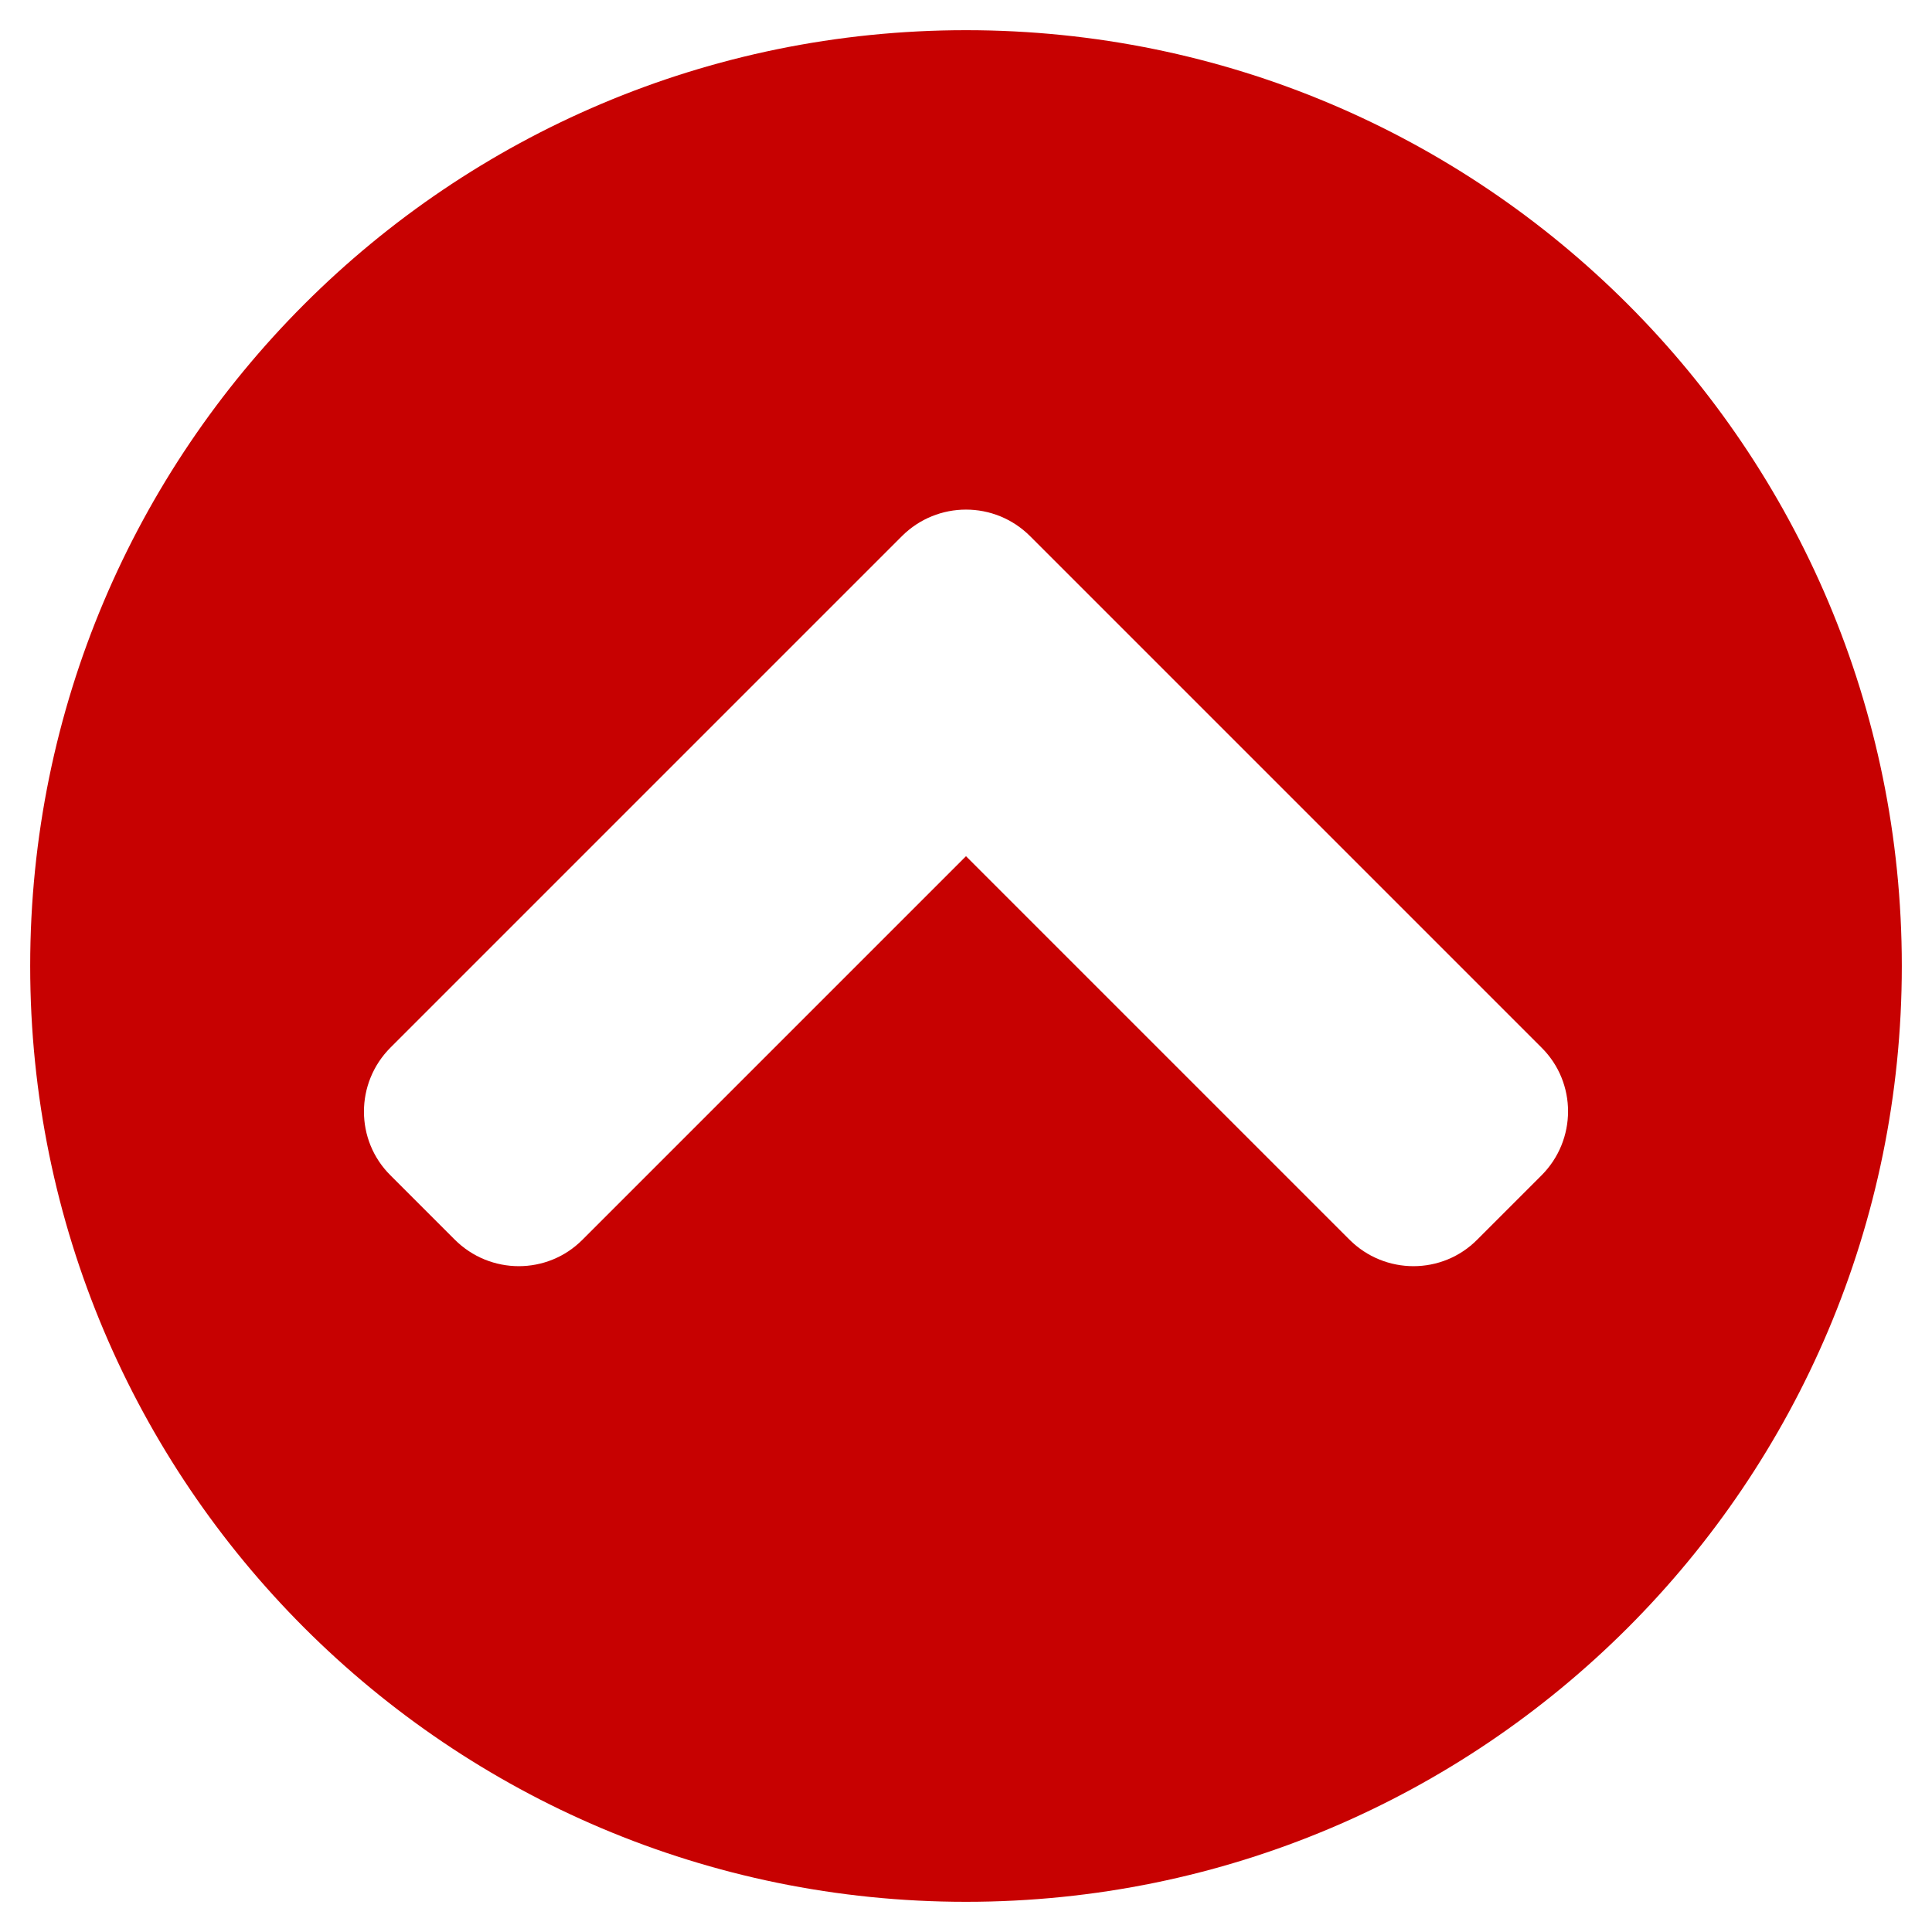
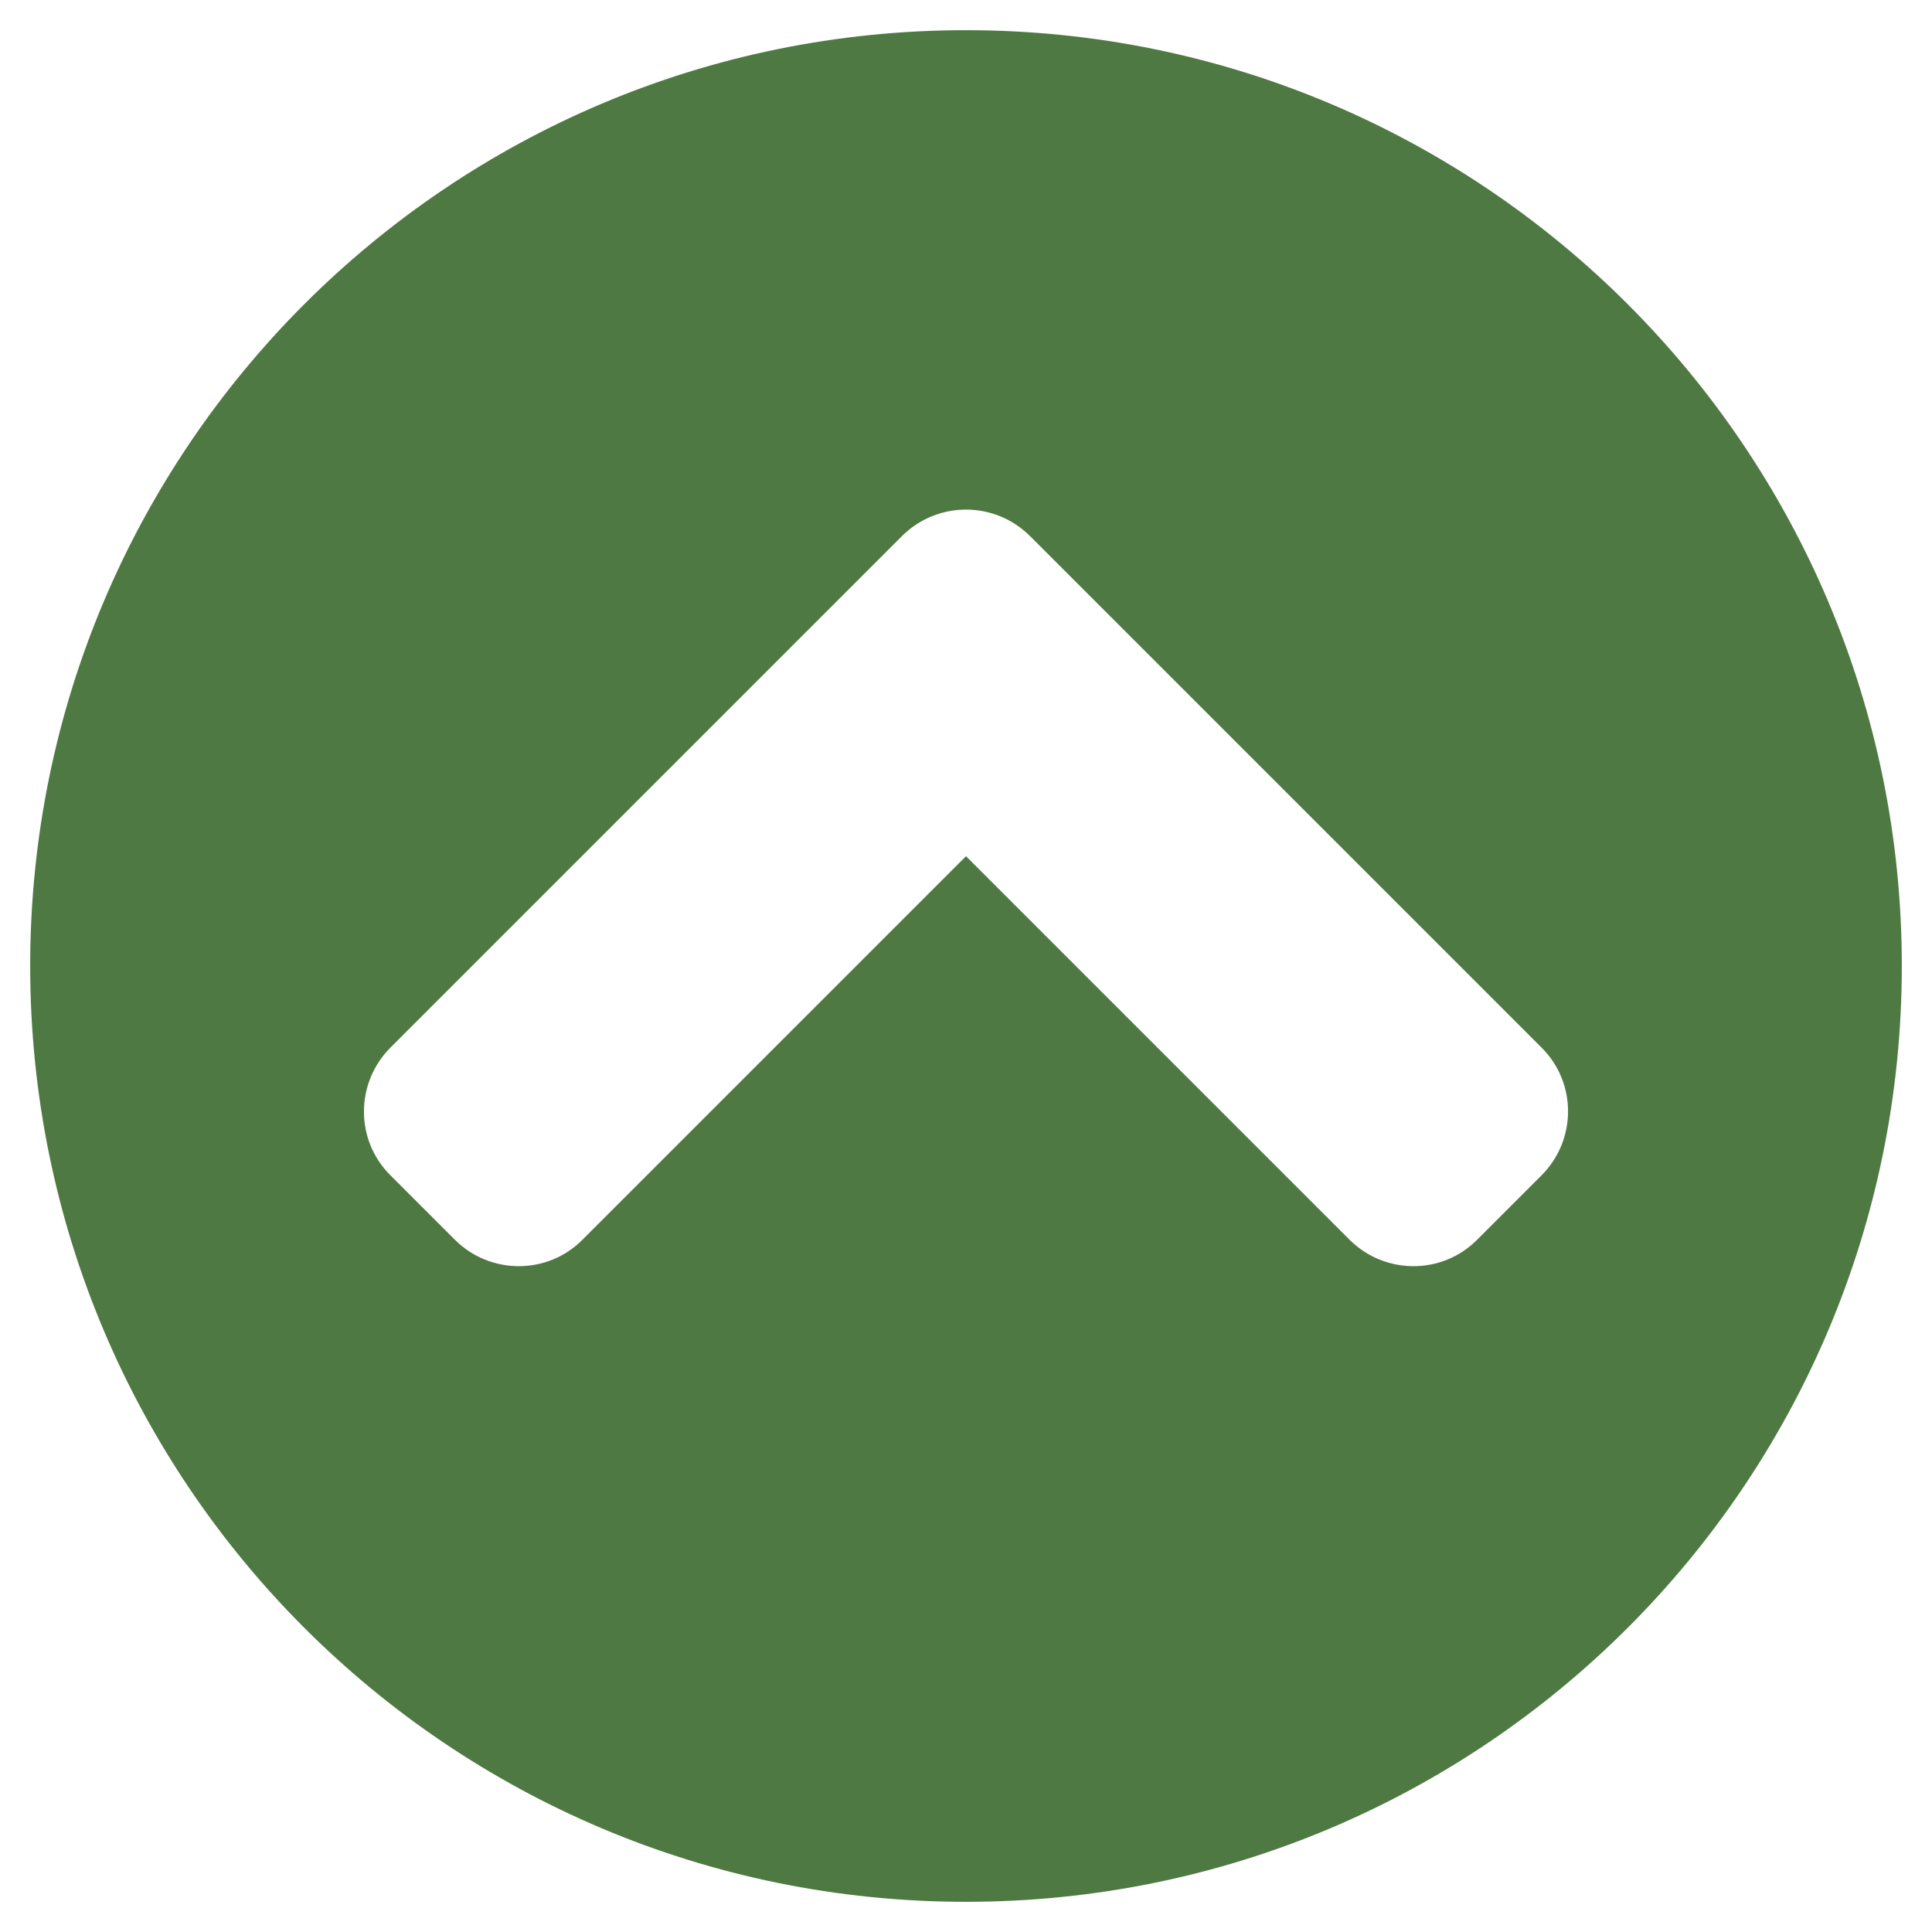
<svg xmlns="http://www.w3.org/2000/svg" aria-hidden="true" focusable="false" data-prefix="fas" data-icon="chevron-circle-up" class="svg-inline--fa fa-chevron-circle-up fa-w-16" role="img" viewBox="0 0 512 512">
-   <path fill="#c70101" d="M8 256C8 119 119 8 256 8s248 111 248 248-111 248-248 248S8 393 8 256zm231-113.9L103.5 277.6c-9.4 9.4-9.4 24.6 0 33.9l17 17c9.4 9.4 24.6 9.4 33.9 0L256 226.9l101.6 101.6c9.4 9.4 24.6 9.4 33.9 0l17-17c9.4-9.4 9.4-24.6 0-33.9L273 142.1c-9.4-9.4-24.6-9.4-34 0z" />
+   <path fill="#4f7942" d="M8 256C8 119 119 8 256 8s248 111 248 248-111 248-248 248S8 393 8 256zm231-113.9L103.5 277.6c-9.4 9.4-9.4 24.6 0 33.9l17 17c9.4 9.4 24.6 9.4 33.9 0L256 226.9l101.6 101.6c9.4 9.4 24.6 9.4 33.9 0l17-17c9.4-9.4 9.4-24.6 0-33.9L273 142.1c-9.4-9.4-24.6-9.4-34 0z" />
</svg>
